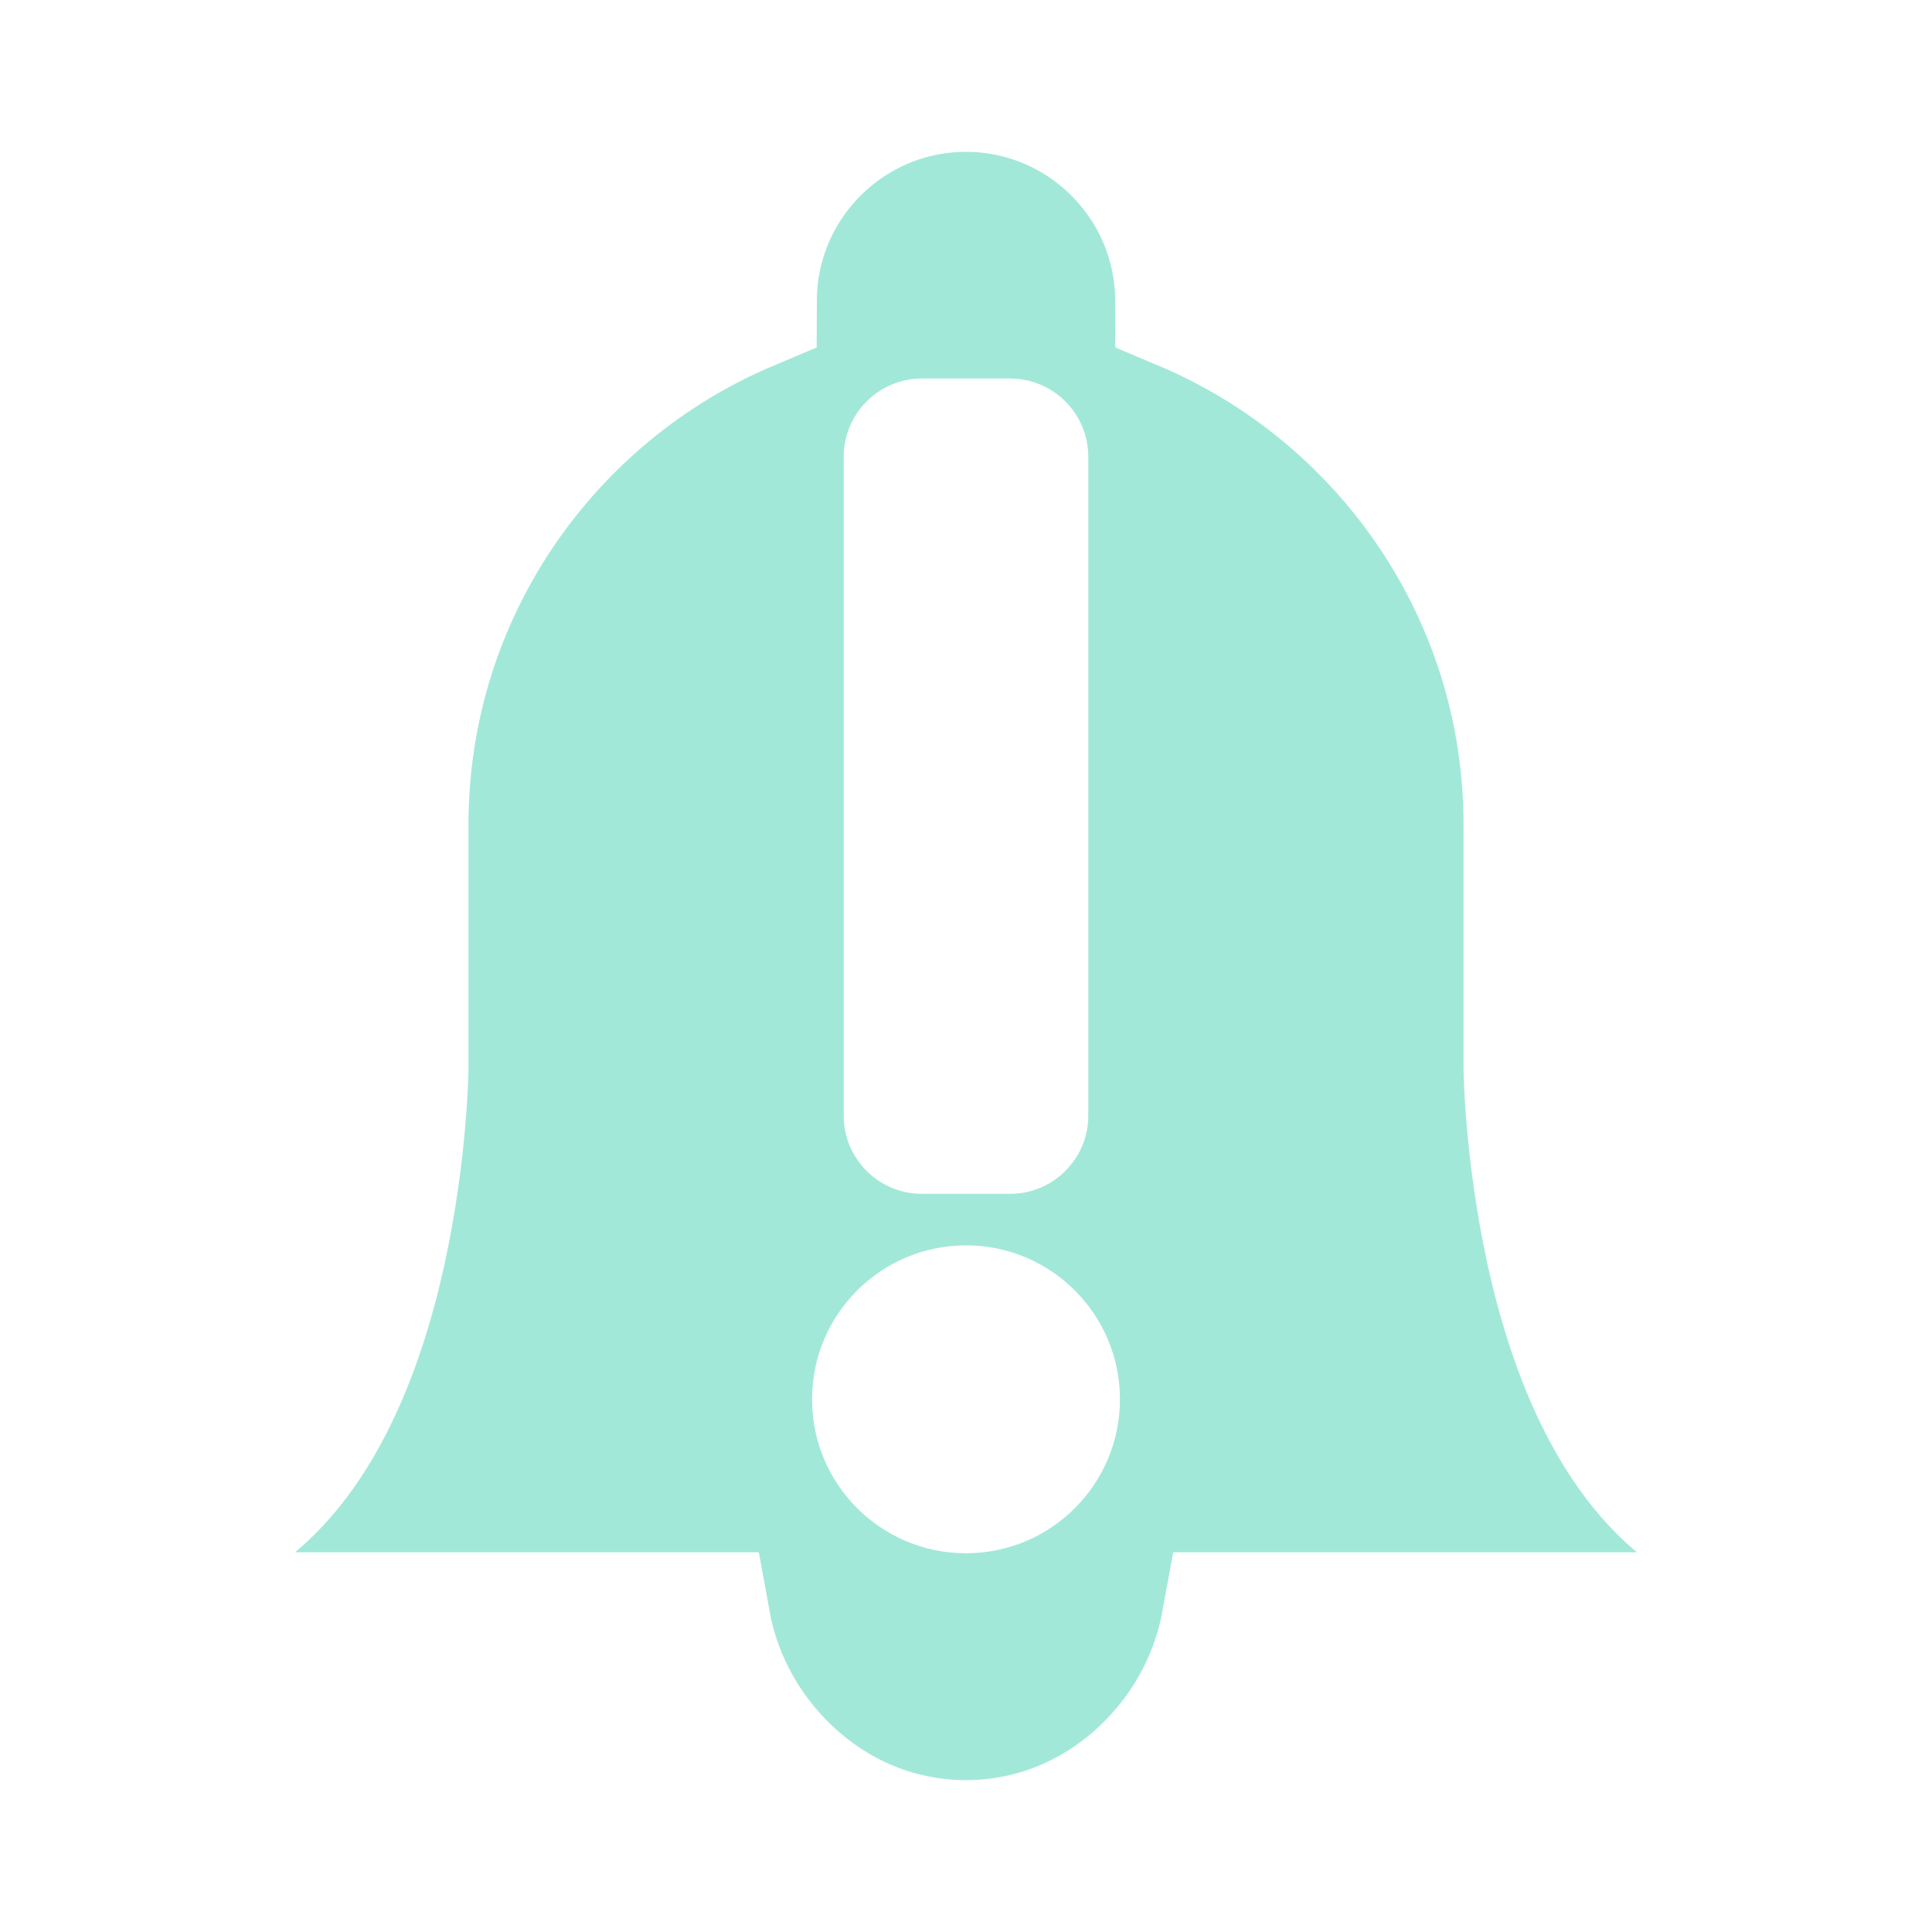
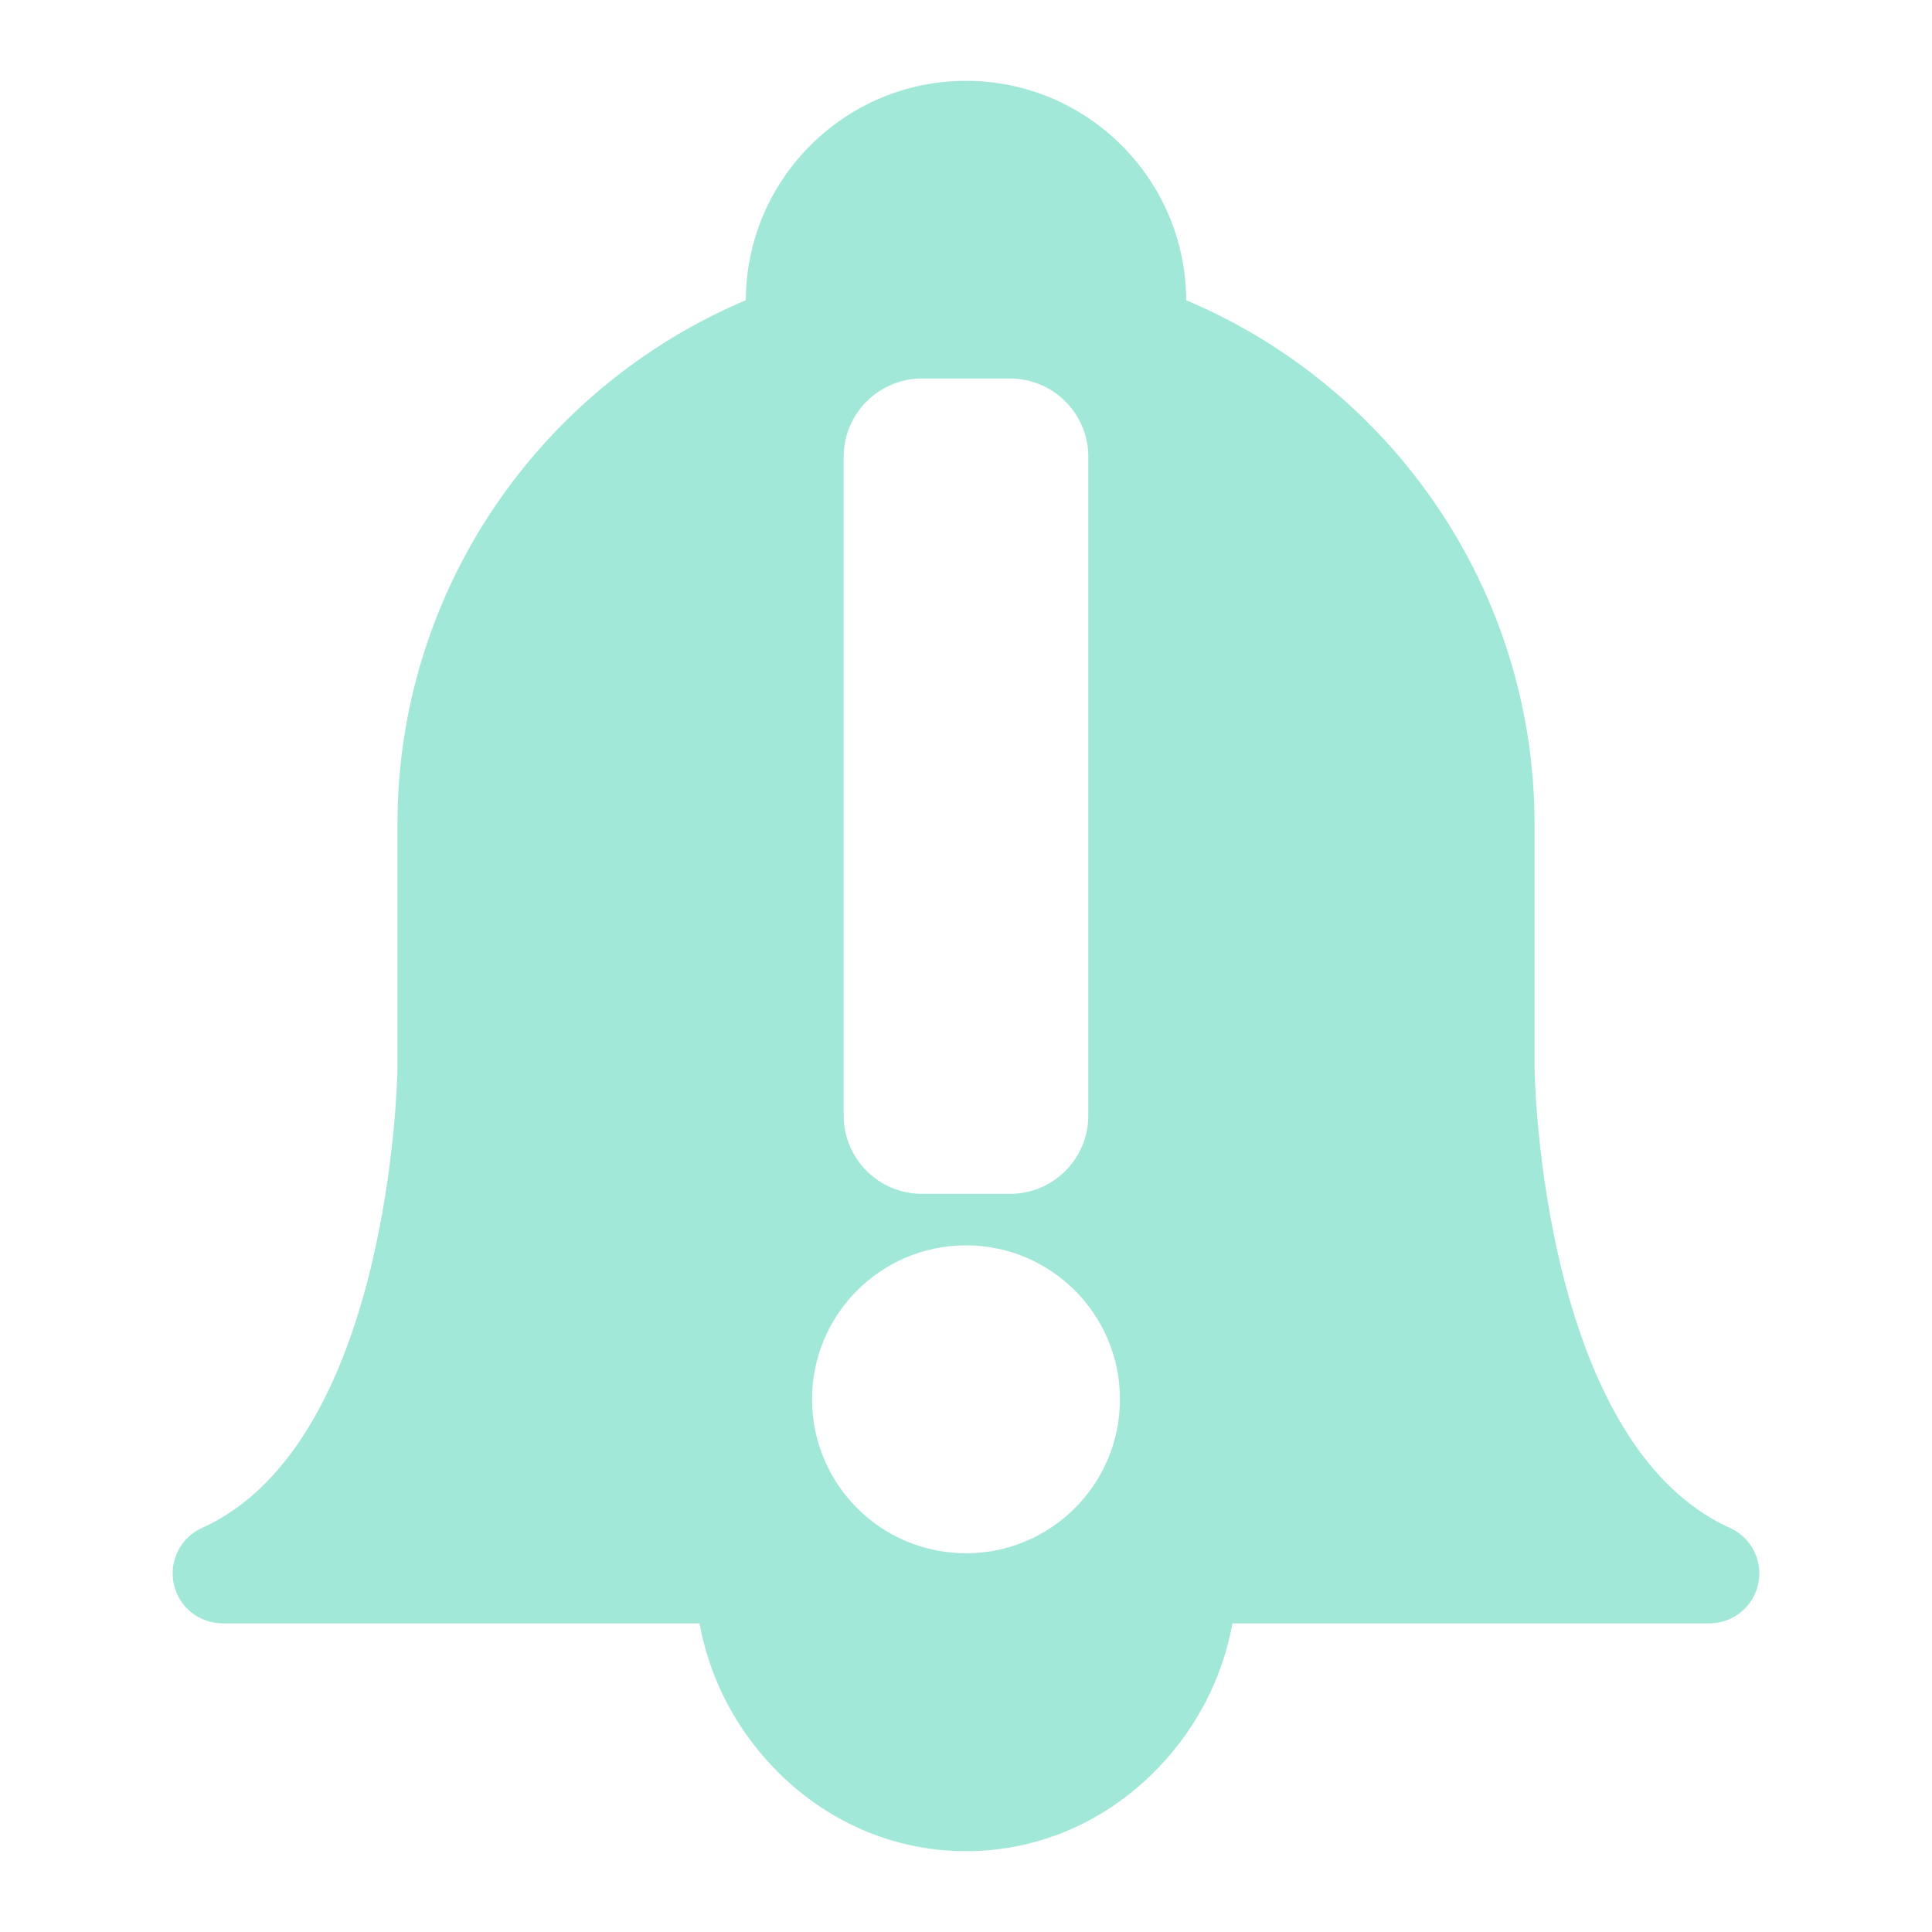
<svg xmlns="http://www.w3.org/2000/svg" version="1.1" id="Capa_1" x="0px" y="0px" viewBox="0 0 611.999 611.999" style="enable-background:new 0 0 611.999 611.999;">
  <g transform="matrix(1, 0, 0, 1, 7.906509, 6.96549)">
-     <path d="M 540.104 477.038 C 480.509 450.125 478.242 334.602 478.199 331.685 L 478.199 254.184 C 478.199 179.592 432.618 115.452 367.847 88.14 C 367.706 49.791 336.471 18.636 298.094 18.636 C 259.715 18.636 228.482 49.793 228.343 88.14 C 163.573 115.449 117.992 179.59 117.992 254.183 L 117.992 331.684 C 117.95 334.599 115.681 450.123 56.083 477.035 C 49.295 480.101 45.564 487.493 47.133 494.776 C 48.701 502.06 55.141 507.262 62.591 507.262 L 213.678 507.262 C 216.774 524.301 224.832 540.152 237.155 552.99 C 253.519 570.042 275.163 579.432 298.091 579.432 C 321.022 579.432 342.666 570.042 359.03 552.99 C 371.353 540.149 379.411 524.299 382.505 507.262 L 533.592 507.262 C 541.042 507.262 547.482 502.061 549.051 494.776 C 550.625 487.493 546.894 480.104 540.104 477.038" style="fill: rgb(162, 232, 217); stroke: rgb(255, 255, 255); stroke-width: 45px;" />
+     <path d="M 540.104 477.038 C 480.509 450.125 478.242 334.602 478.199 331.685 L 478.199 254.184 C 478.199 179.592 432.618 115.452 367.847 88.14 C 367.706 49.791 336.471 18.636 298.094 18.636 C 259.715 18.636 228.482 49.793 228.343 88.14 C 163.573 115.449 117.992 179.59 117.992 254.183 L 117.992 331.684 C 117.95 334.599 115.681 450.123 56.083 477.035 C 49.295 480.101 45.564 487.493 47.133 494.776 C 48.701 502.06 55.141 507.262 62.591 507.262 L 213.678 507.262 C 216.774 524.301 224.832 540.152 237.155 552.99 C 253.519 570.042 275.163 579.432 298.091 579.432 C 321.022 579.432 342.666 570.042 359.03 552.99 C 371.353 540.149 379.411 524.299 382.505 507.262 L 533.592 507.262 C 541.042 507.262 547.482 502.061 549.051 494.776 C 550.625 487.493 546.894 480.104 540.104 477.038" style="fill: rgb(162, 232, 217); stroke: rgb(255, 255, 255); stroke-width: 0px;" />
    <g transform="matrix(1, 0, 0, 1, -5.053005, -30.91628)" />
    <rect x="259.352" y="112.936" width="77.482" height="258.272" style="fill: rgb(255, 255, 255);" rx="24.794" ry="24.794" />
    <circle style="fill: rgb(255, 255, 255);" cx="298.093" cy="436.293" r="48.764" />
  </g>
</svg>
